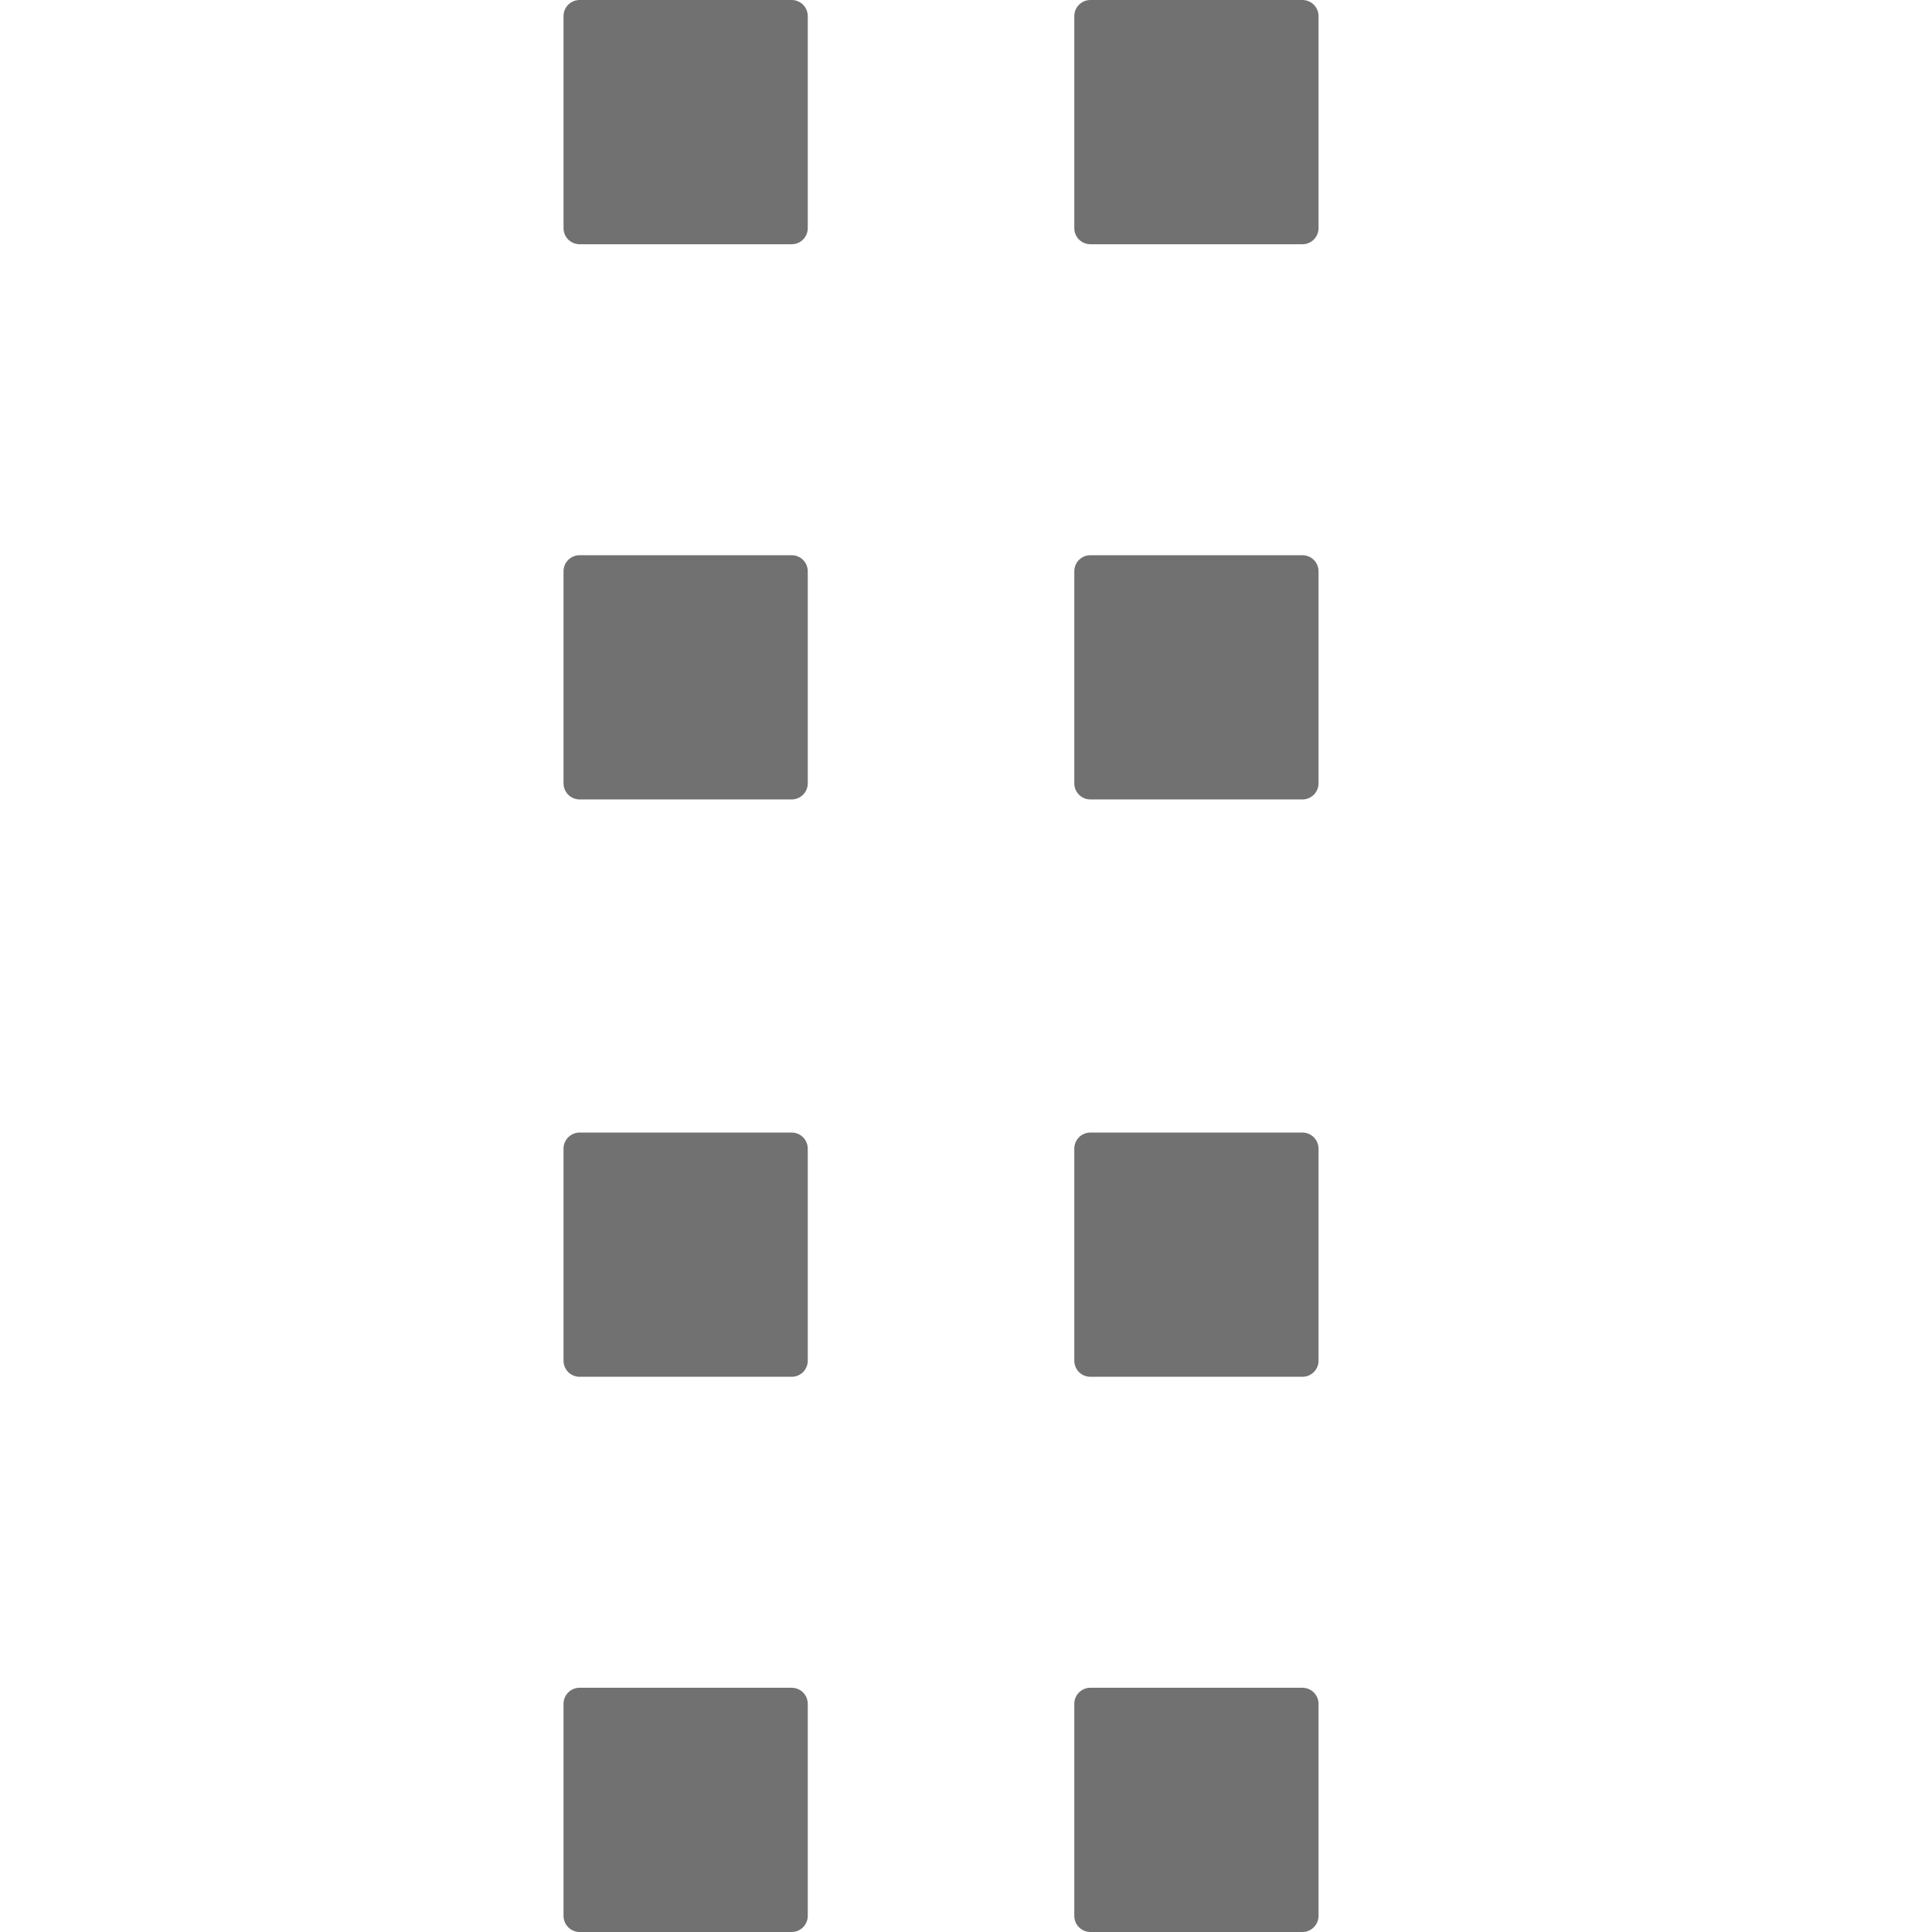
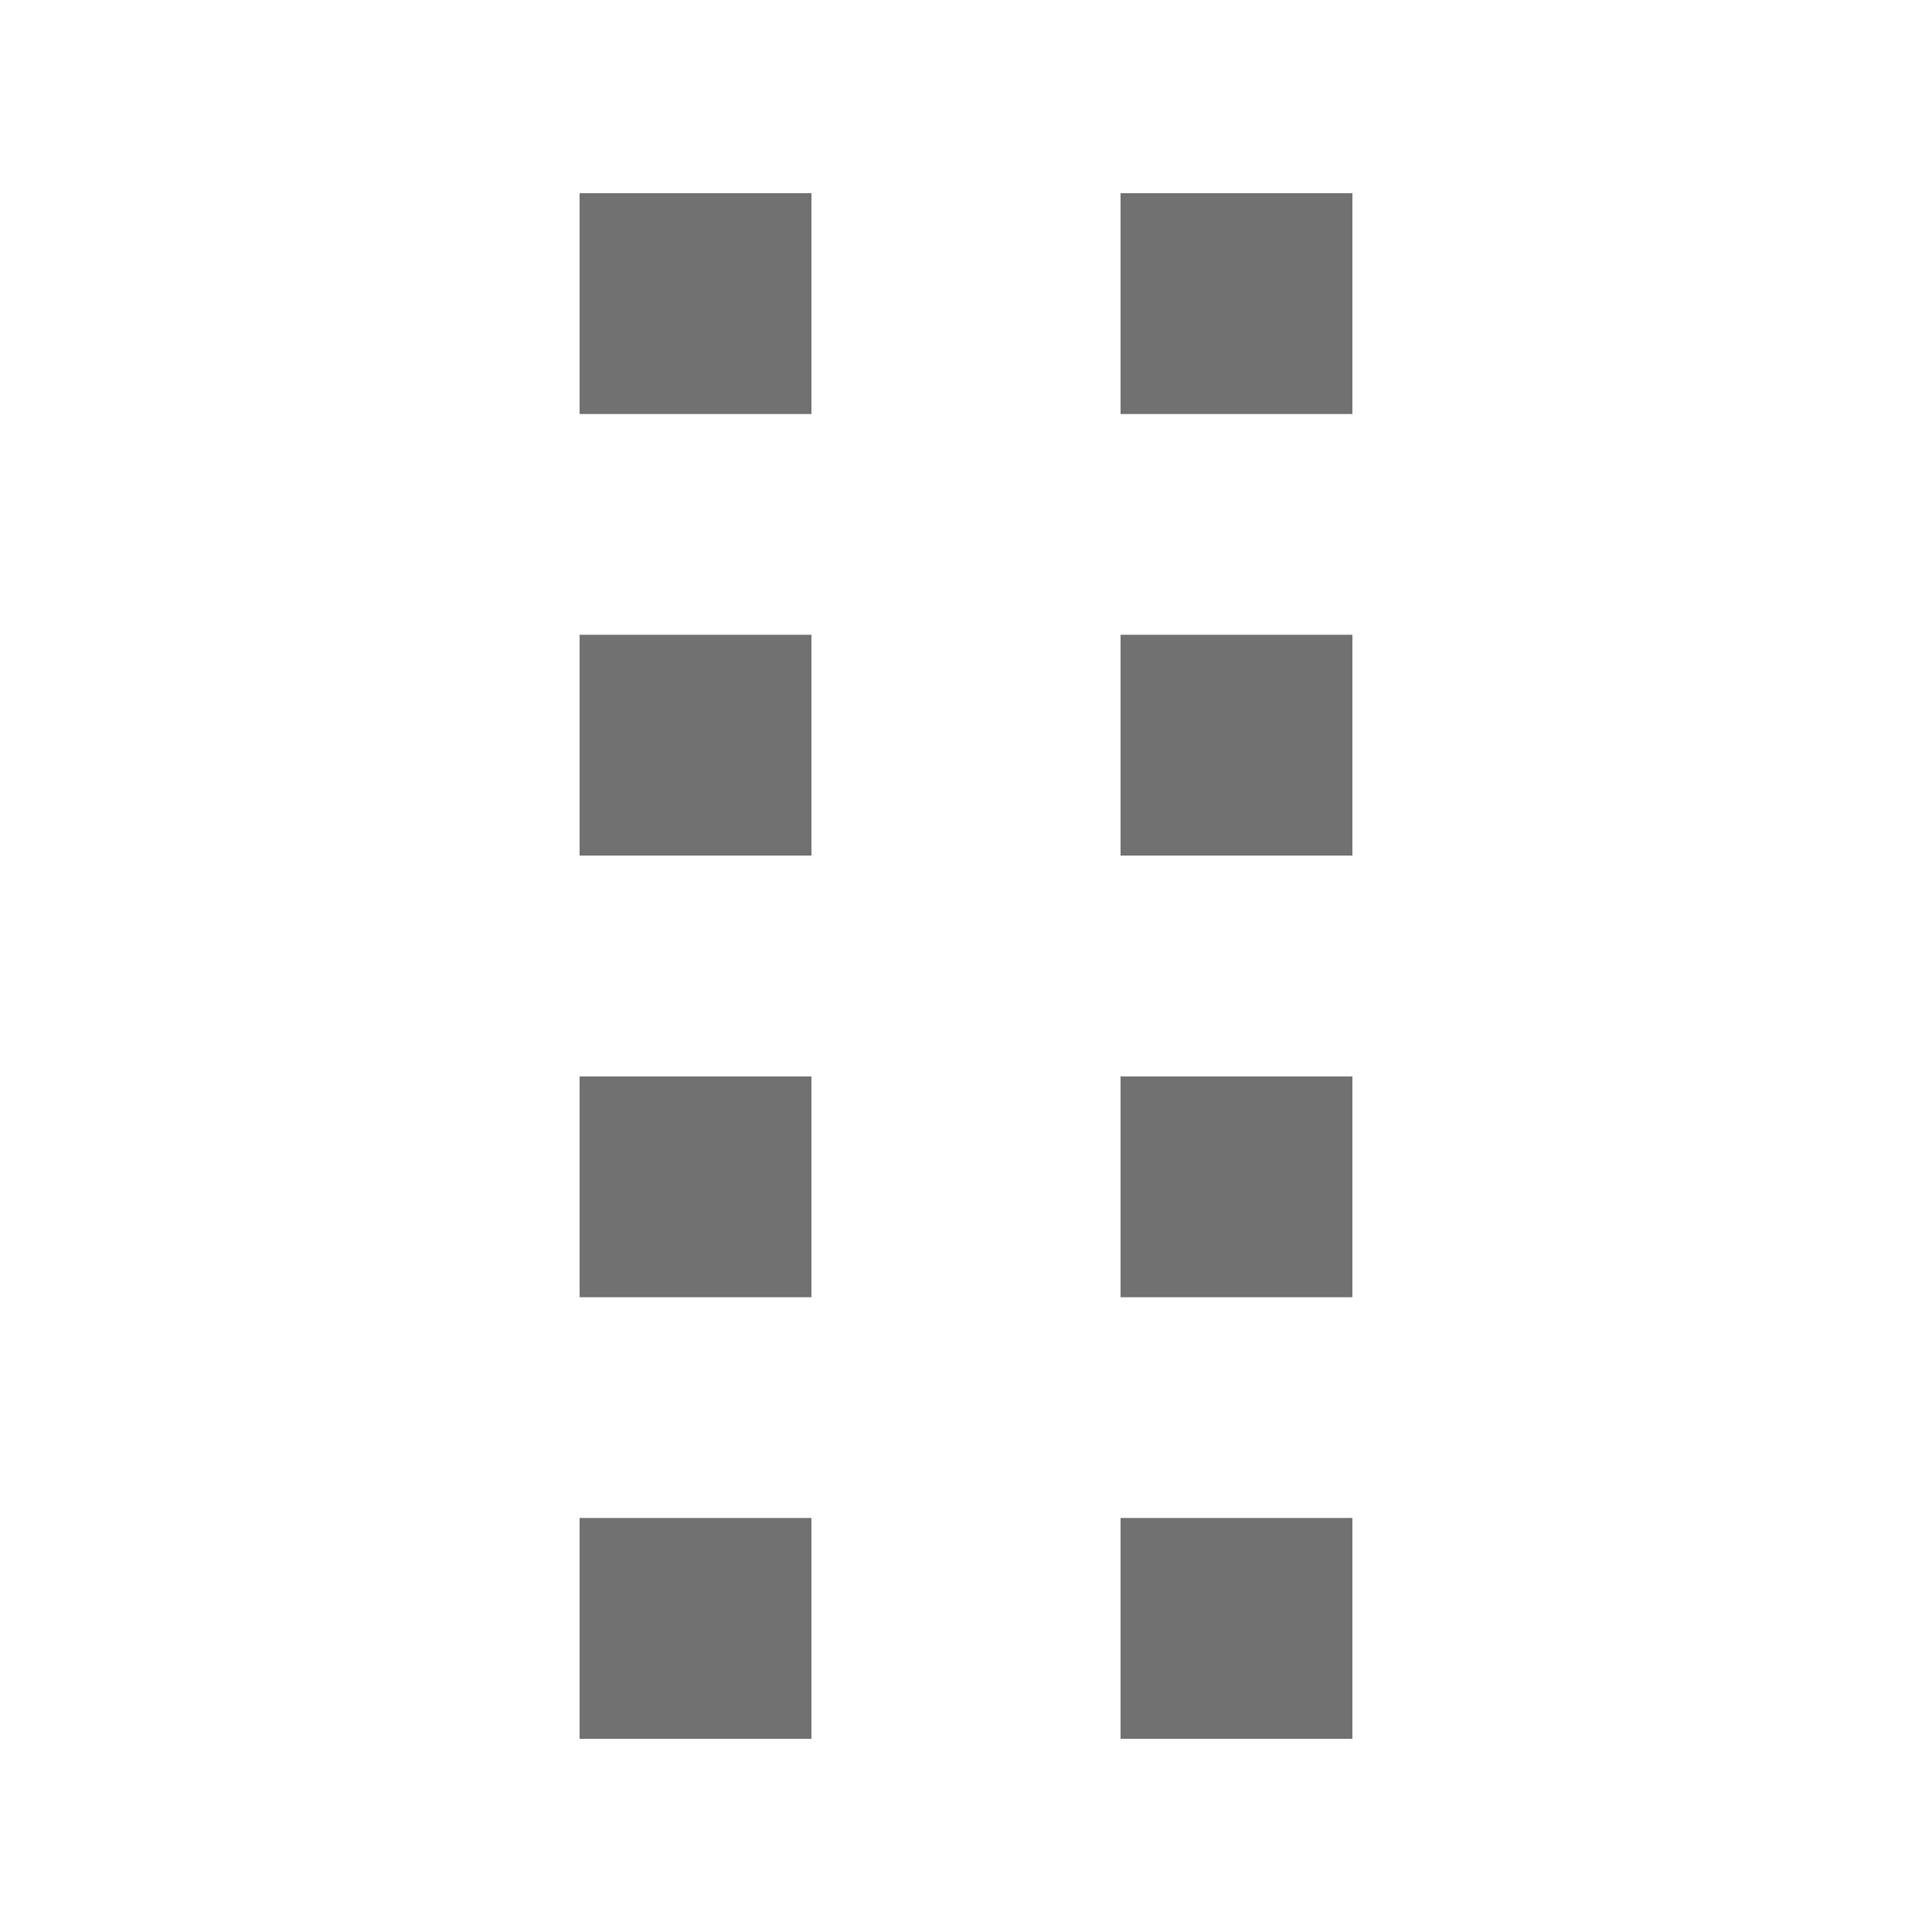
- <svg xmlns="http://www.w3.org/2000/svg" width="24px" height="24px" viewBox="0 0 24 24" version="1.1">
-   <path d="M7.2,0 L9.834,0 C9.945,-2.44257147e-16 10.034,0.09 10.034,0.2 L10.034,2.834 C10.034,2.945 9.945,3.034 9.834,3.034 L7.2,3.034 C7.09,3.034 7,2.945 7,2.834 L7,0.2 C7,0.09 7.09,-3.52205387e-17 7.2,0 Z M7.2,6.897 L9.834,6.897 C9.945,6.897 10.034,6.986 10.034,7.097 L10.034,9.731 C10.034,9.841 9.945,9.931 9.834,9.931 L7.2,9.931 C7.09,9.931 7,9.841 7,9.731 L7,7.097 C7,6.986 7.09,6.897 7.2,6.897 Z M7.2,14.069 L9.834,14.069 C9.945,14.069 10.034,14.159 10.034,14.269 L10.034,16.903 C10.034,17.014 9.945,17.103 9.834,17.103 L7.2,17.103 C7.09,17.103 7,17.014 7,16.903 L7,14.269 C7,14.159 7.09,14.069 7.2,14.069 Z M7.2,20.966 L9.834,20.966 C9.945,20.966 10.034,21.055 10.034,21.166 L10.034,23.8 C10.034,23.91 9.945,24 9.834,24 L7.2,24 C7.09,24 7,23.91 7,23.8 L7,21.166 C7,21.055 7.09,20.966 7.2,20.966 Z M13.545,0 L16.179,0 C16.29,-2.16501571e-16 16.379,0.09 16.379,0.2 L16.379,2.834 C16.379,2.945 16.29,3.034 16.179,3.034 L13.545,3.034 C13.434,3.034 13.345,2.945 13.345,2.834 L13.345,0.2 C13.345,0.09 13.434,-7.46496308e-18 13.545,0 Z M13.545,6.897 L16.179,6.897 C16.29,6.897 16.379,6.986 16.379,7.097 L16.379,9.731 C16.379,9.841 16.29,9.931 16.179,9.931 L13.545,9.931 C13.434,9.931 13.345,9.841 13.345,9.731 L13.345,7.097 C13.345,6.986 13.434,6.897 13.545,6.897 Z M13.545,14.069 L16.179,14.069 C16.29,14.069 16.379,14.159 16.379,14.269 L16.379,16.903 C16.379,17.014 16.29,17.103 16.179,17.103 L13.545,17.103 C13.434,17.103 13.345,17.014 13.345,16.903 L13.345,14.269 C13.345,14.159 13.434,14.069 13.545,14.069 Z M13.545,20.966 L16.179,20.966 C16.29,20.966 16.379,21.055 16.379,21.166 L16.379,23.8 C16.379,23.91 16.29,24 16.179,24 L13.545,24 C13.434,24 13.345,23.91 13.345,23.8 L13.345,21.166 C13.345,21.055 13.434,20.966 13.545,20.966 Z" fill="#717171" fill-rule="evenodd" transform="translate(11.68966, 12) scale(-1, 1) translate(-11.68966, -12) " />
+ <svg xmlns="http://www.w3.org/2000/svg" width="20" height="20" viewBox="0 0 20 20" fill="none">
+   <path d="M8.4 2H6V4.286H8.4V2Z" fill="#717171" />
+   <path d="M8.4 6.571H6V8.857H8.4V6.571Z" fill="#717171" />
+   <path d="M6 11.143H8.4V13.429H6V11.143Z" fill="#717171" />
+   <path d="M8.4 15.714H6V18H8.4V15.714Z" fill="#717171" />
+   <path d="M11.6 2H14V4.286H11.6V2Z" fill="#717171" />
+   <path d="M14 6.571H11.6V8.857H14V6.571Z" fill="#717171" />
+   <path d="M11.6 11.143H14V13.429H11.6V11.143Z" fill="#717171" />
+   <path d="M14 15.714H11.6V18H14V15.714Z" fill="#717171" />
</svg>
